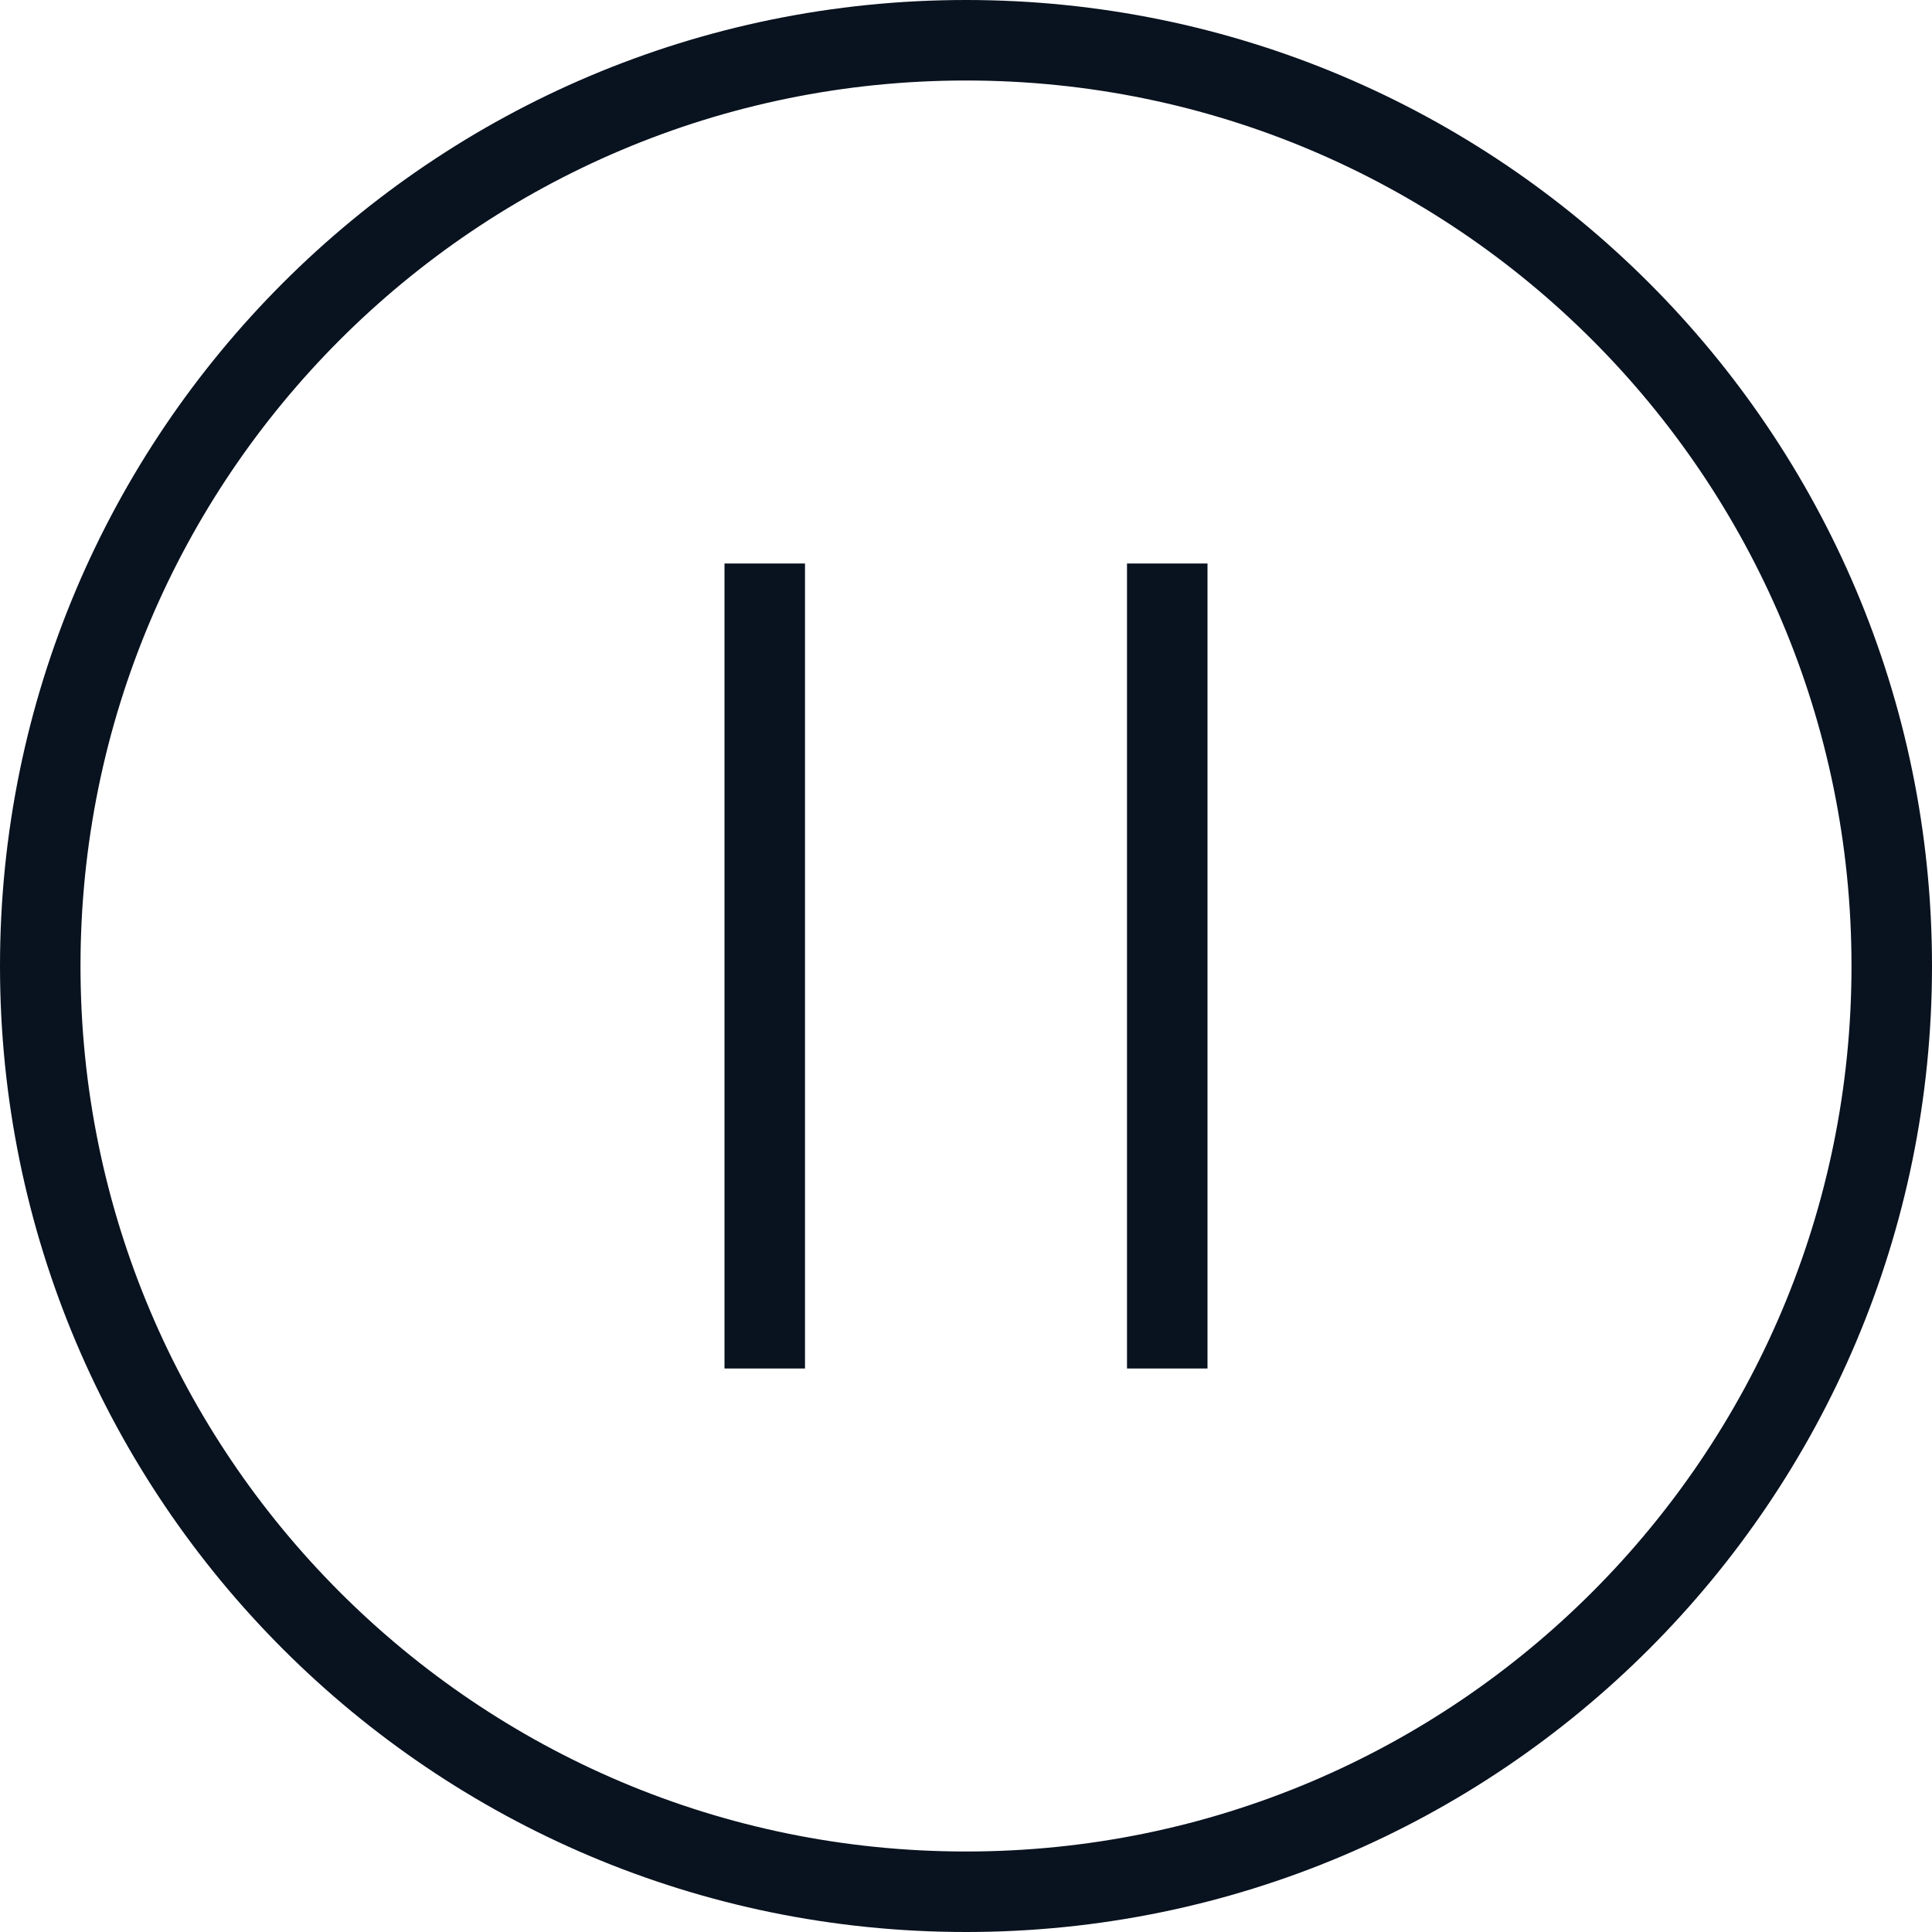
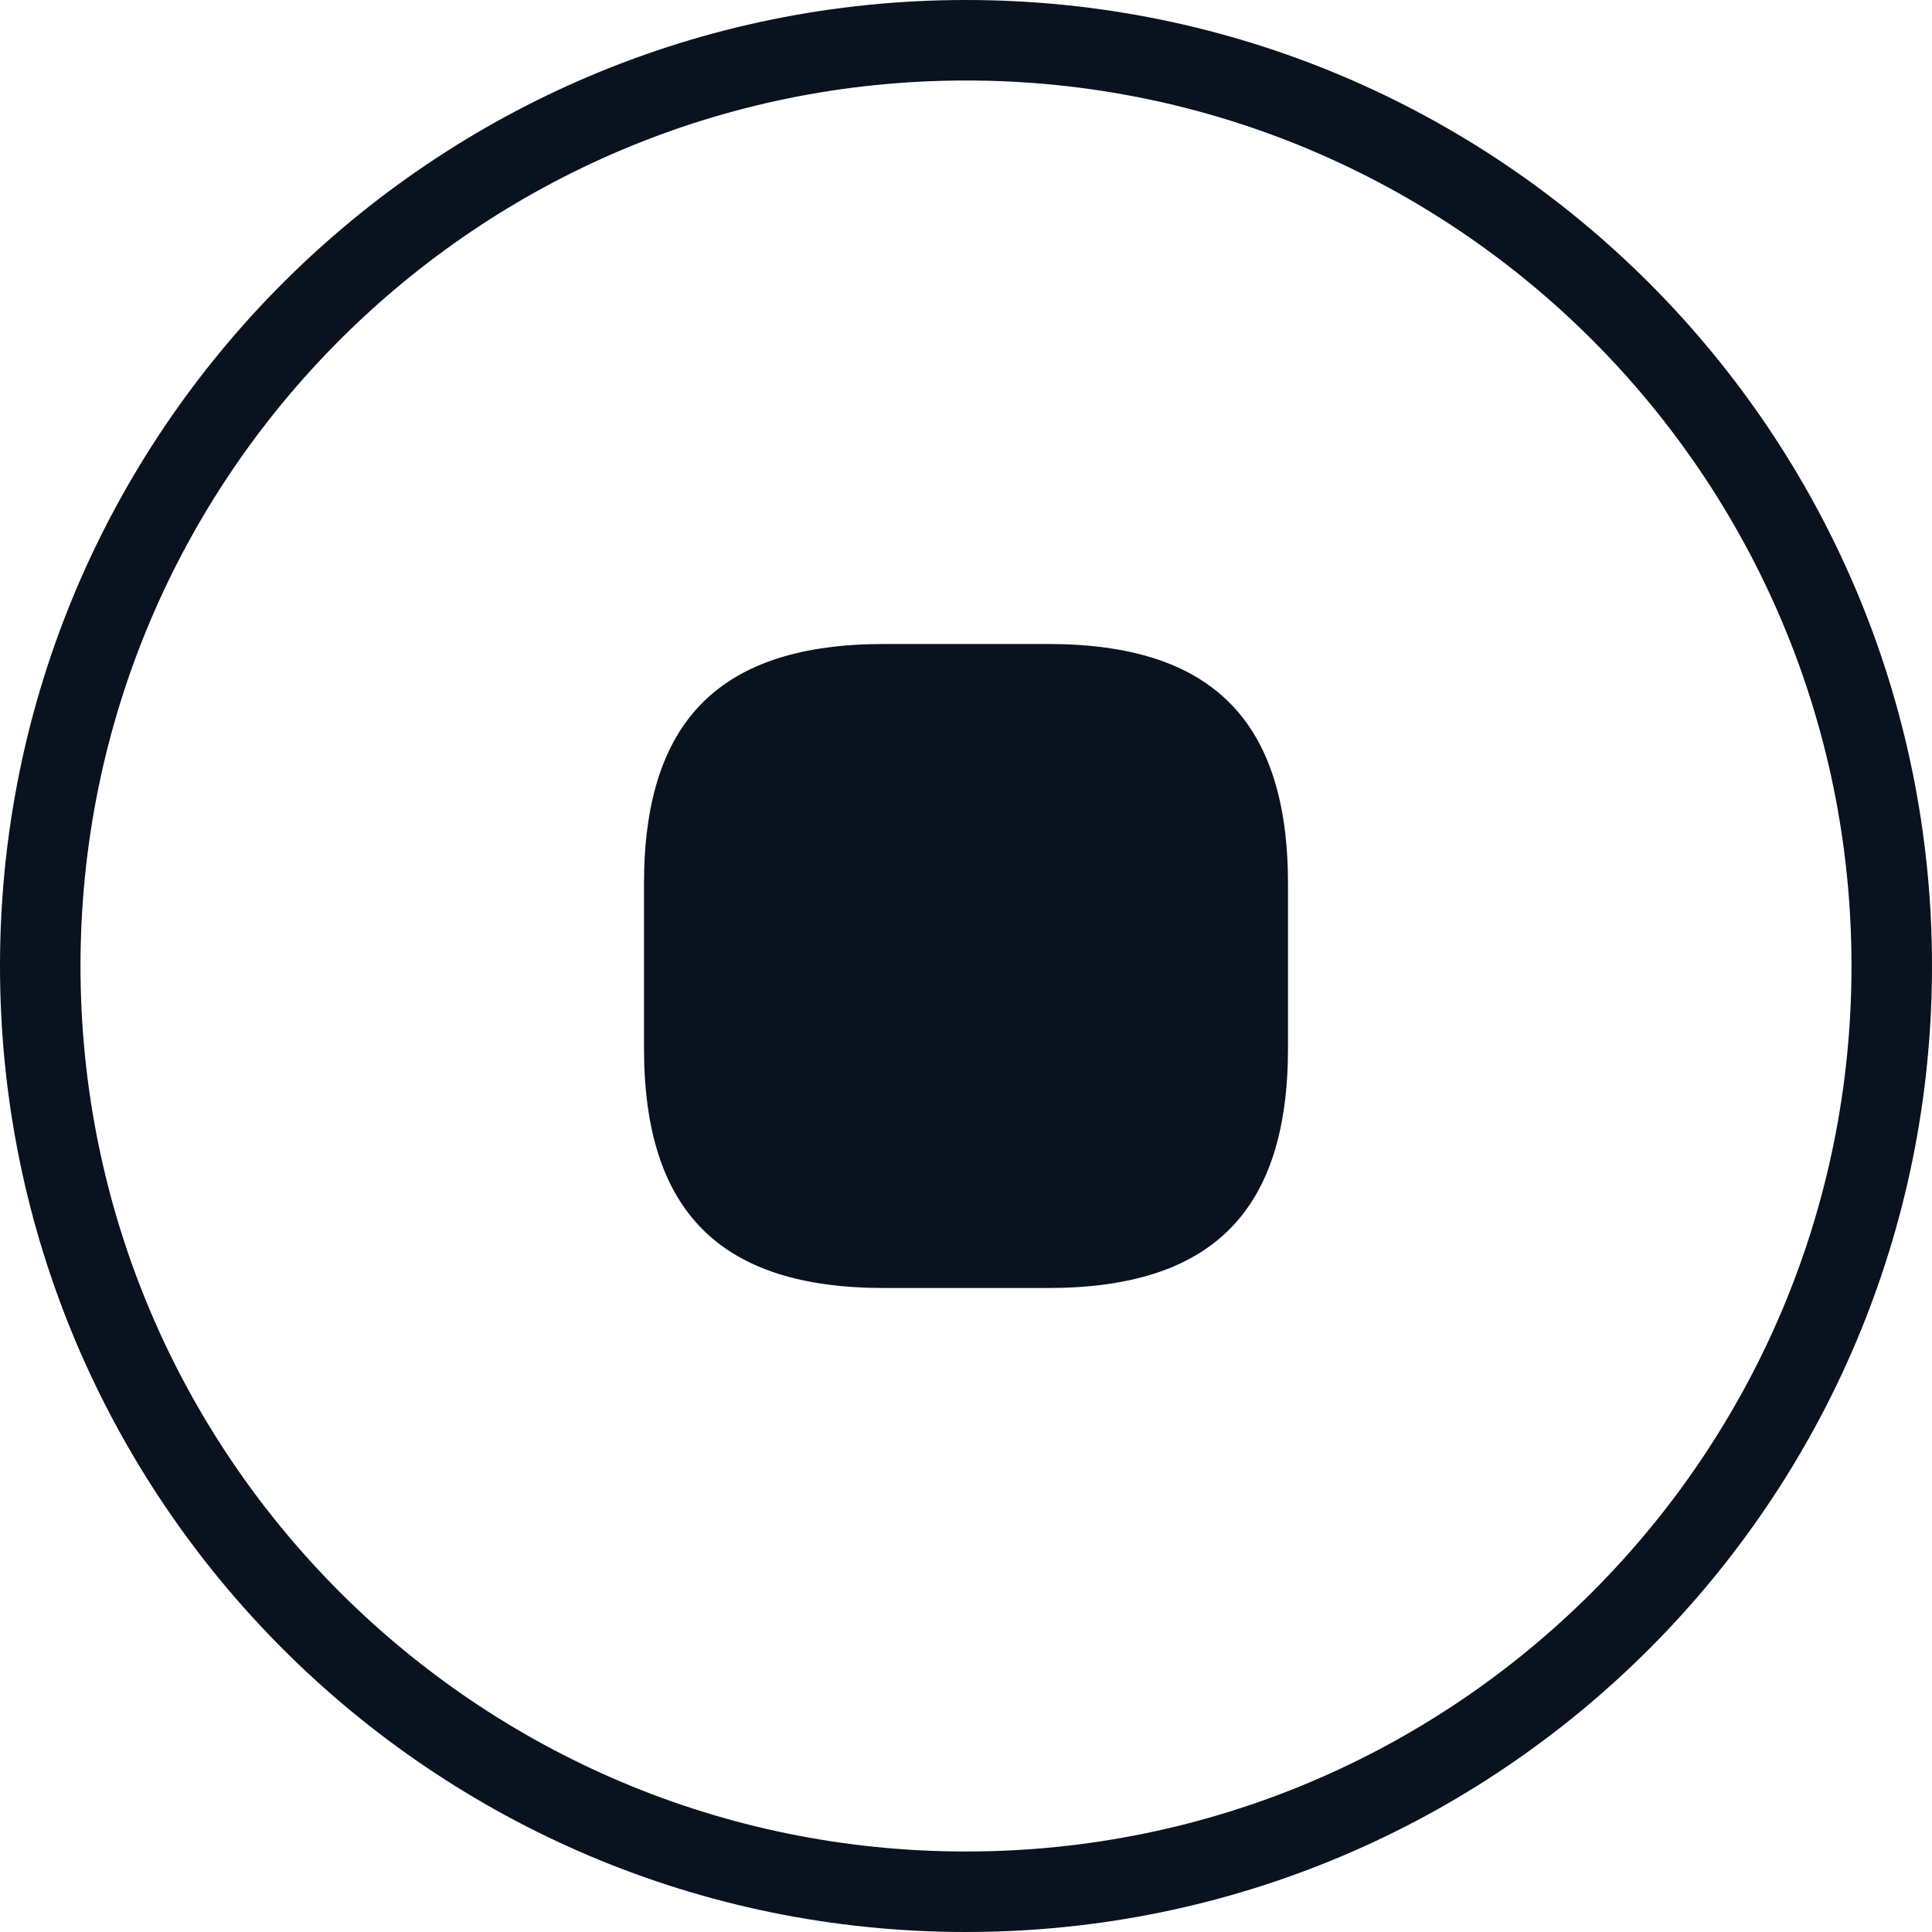
<svg xmlns="http://www.w3.org/2000/svg" width="24" height="24" viewBox="0 0 24 24" fill="none">
  <circle cx="12" cy="12" r="11.5" stroke="#09121F" />
-   <line x1="14.5" y1="7" x2="14.5" y2="17" stroke="#09121F" />
-   <line x1="9.5" y1="7" x2="9.5" y2="17" stroke="#09121F" />
+   <path d="M13.02 16H10.98C8.948 16 8 15.052 8 13.02V10.98C8 8.948 8.948 8 10.98 8H13.02C15.052 8 16 8.948 16 10.98V13.02C16 15.052 15.052 16 13.02 16ZM10.98 9.205C9.622 9.205 9.205 9.622 9.205 10.98V13.02C9.205 14.377 9.622 14.795 10.98 14.795H13.02C14.377 14.795 14.795 14.377 14.795 13.02V10.98C14.795 9.622 14.377 9.205 13.02 9.205H10.98Z" fill="#09121F" />
+   <rect x="9" y="9" width="6" height="6" fill="#09121F" />
</svg>
